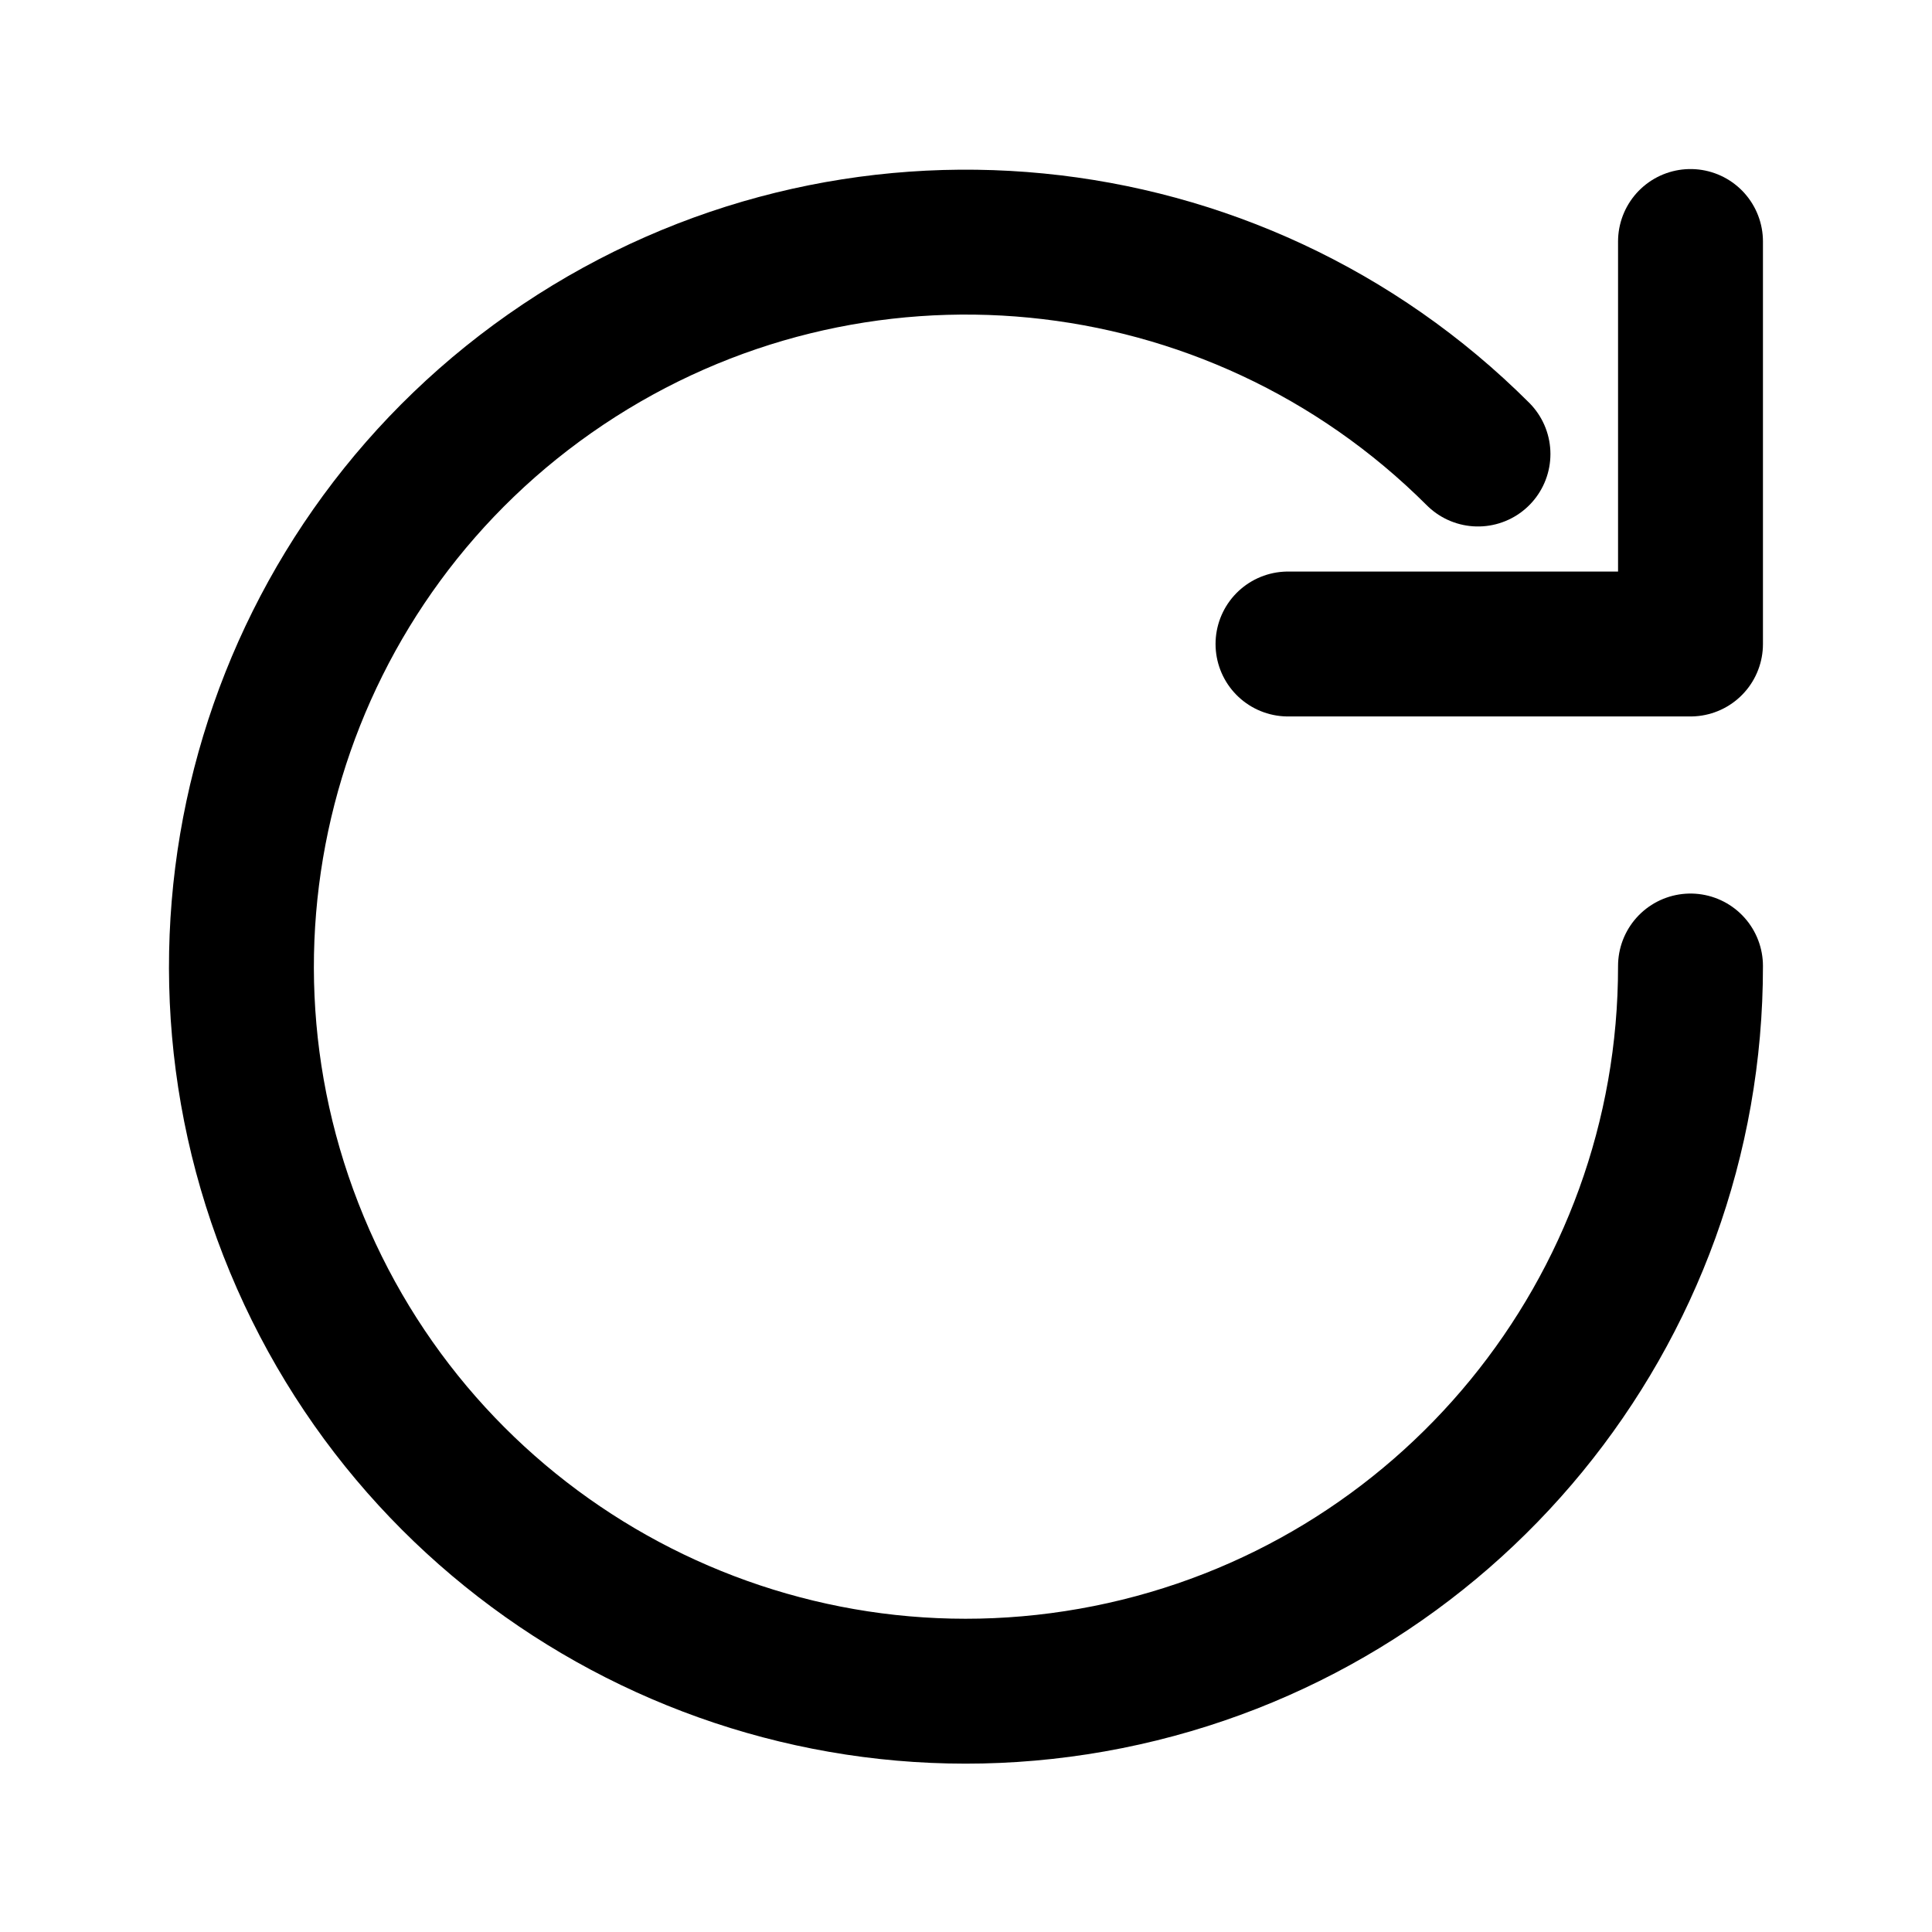
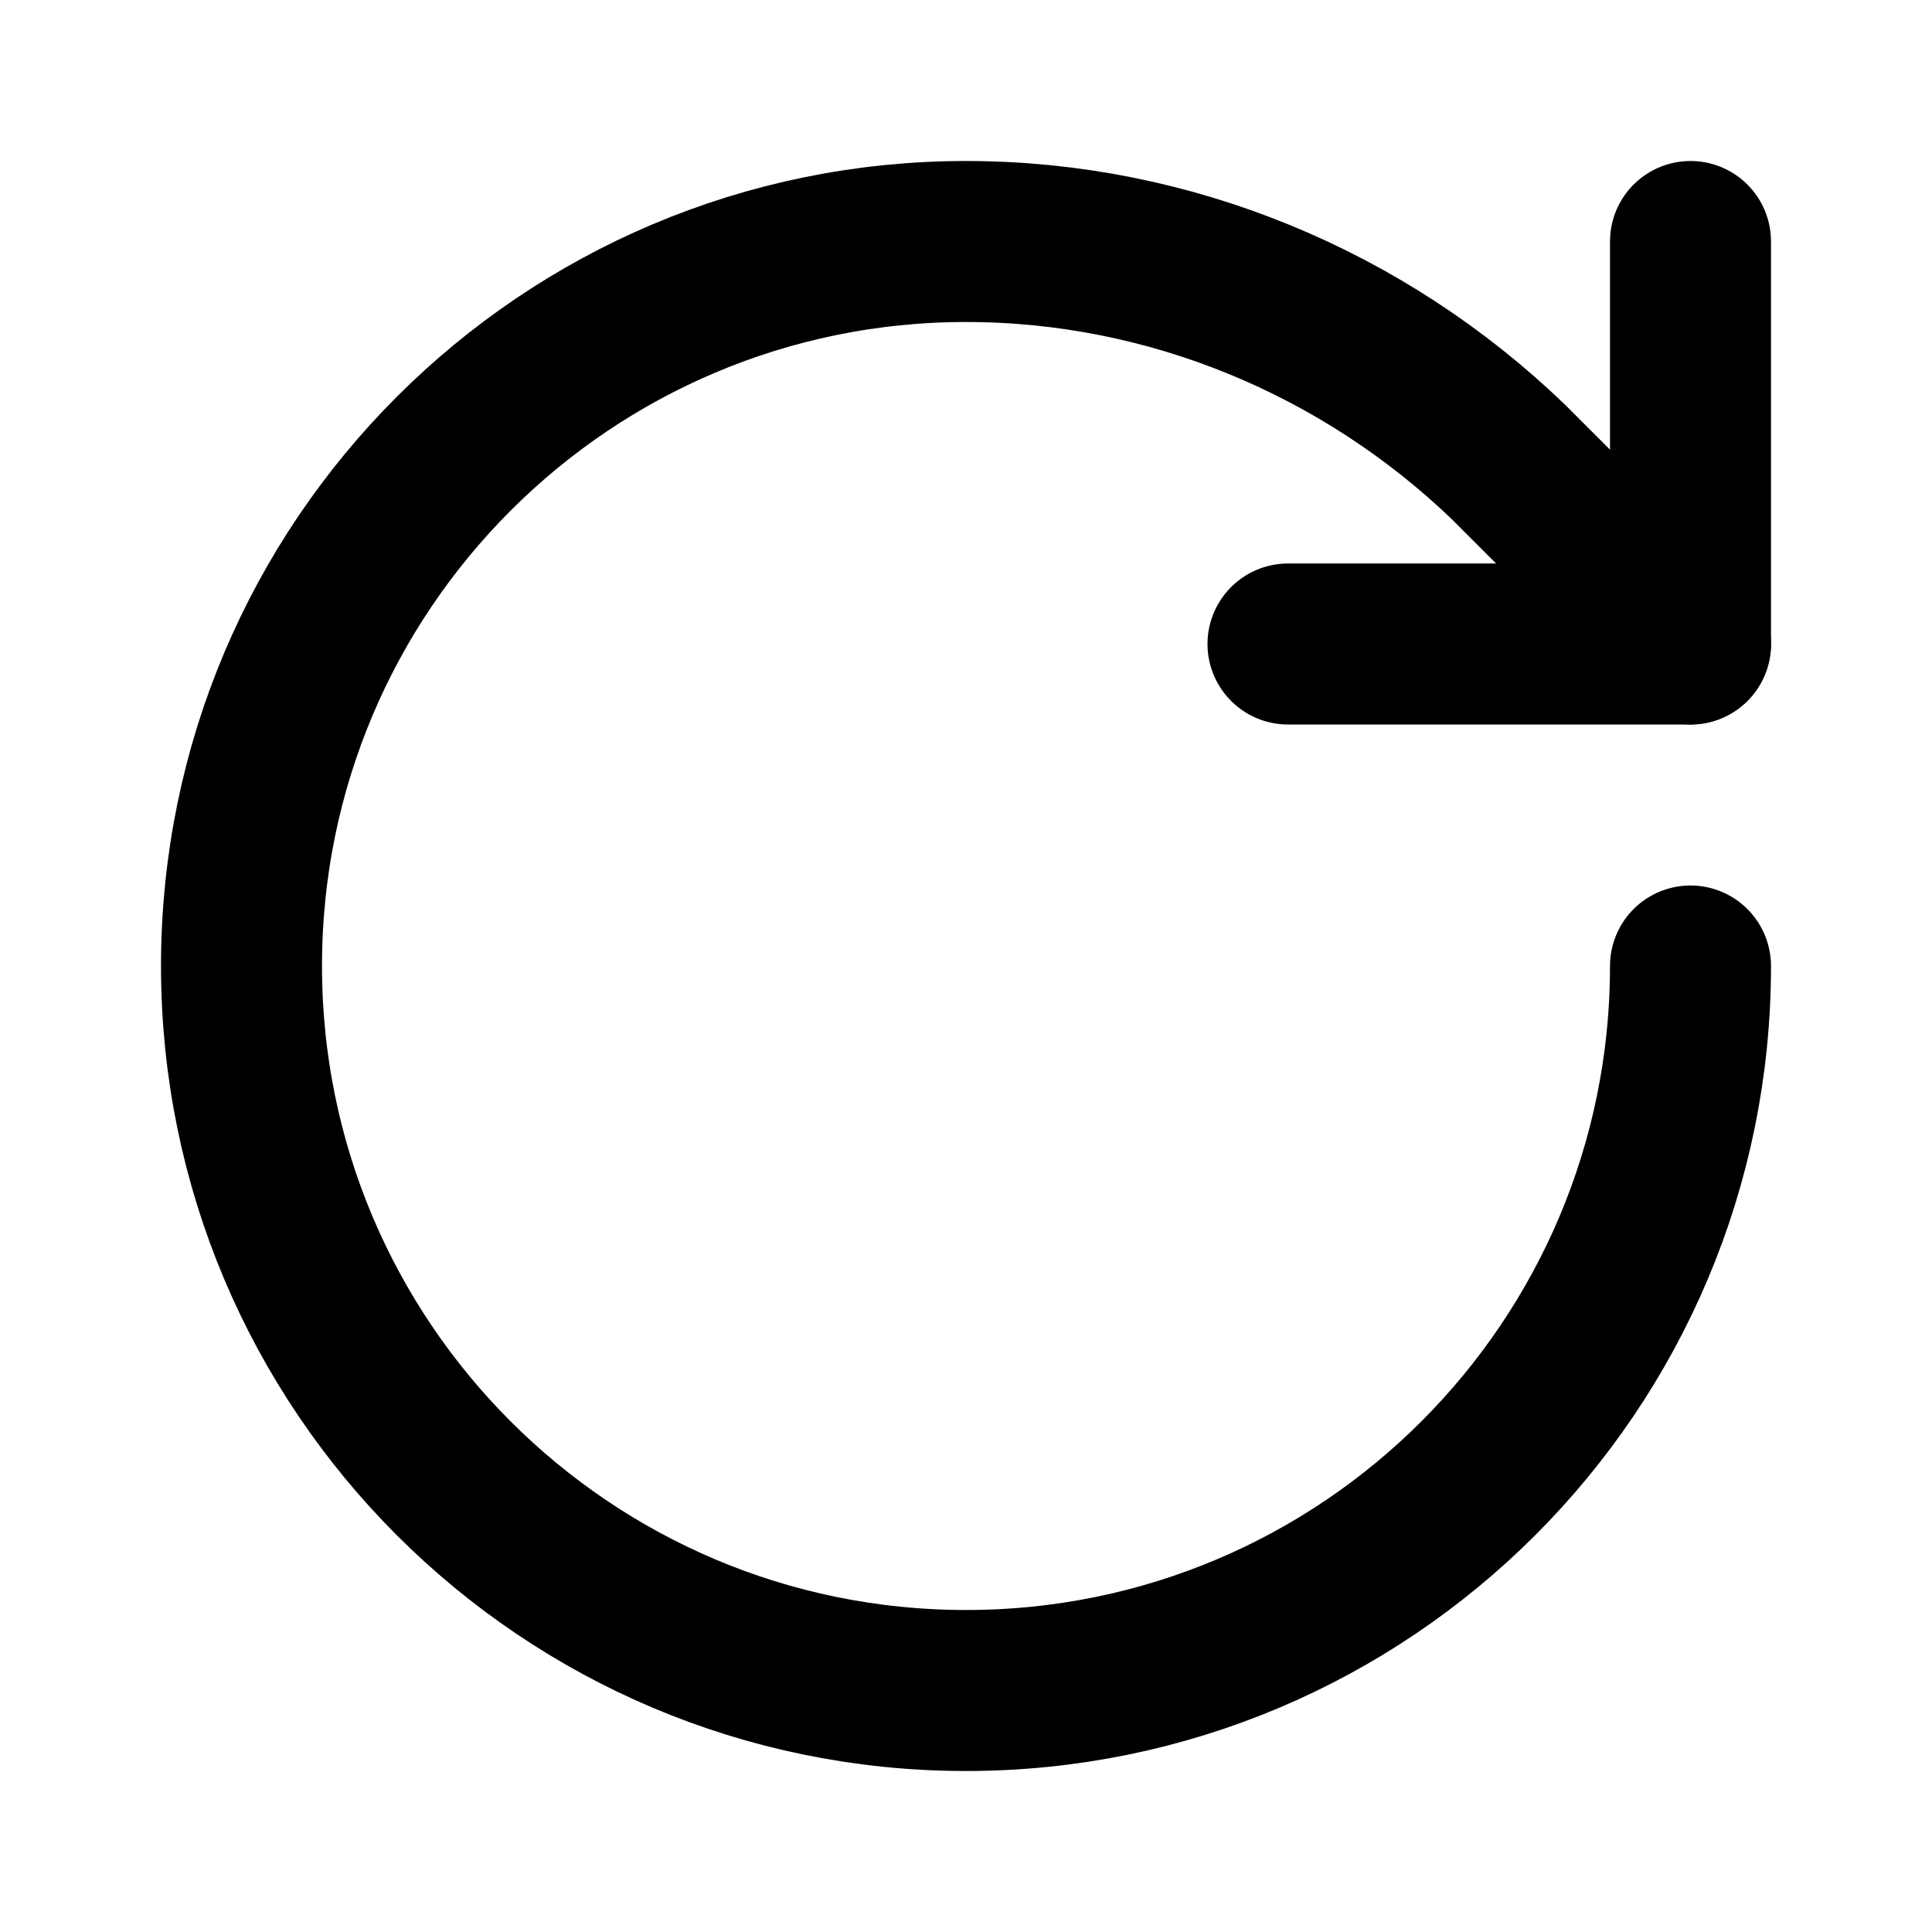
- <svg xmlns="http://www.w3.org/2000/svg" viewBox="0 0 24 24" fill="none" stroke="currentColor" stroke-width="1.8" stroke-linecap="round" stroke-linejoin="round">
-   <path d="M21 12a9 9 0 1 1-2.64-6.36" />
+ <svg xmlns="http://www.w3.org/2000/svg" viewBox="0 0 24 24" fill="none" stroke="currentColor" stroke-width="2" stroke-linecap="round" stroke-linejoin="round">
+   <path d="M21 12a9 9 0 1 1-9-9c2.52 0 4.93 1 6.74 2.74L21 8" />
  <path d="M21 3v5h-5" />
</svg>
